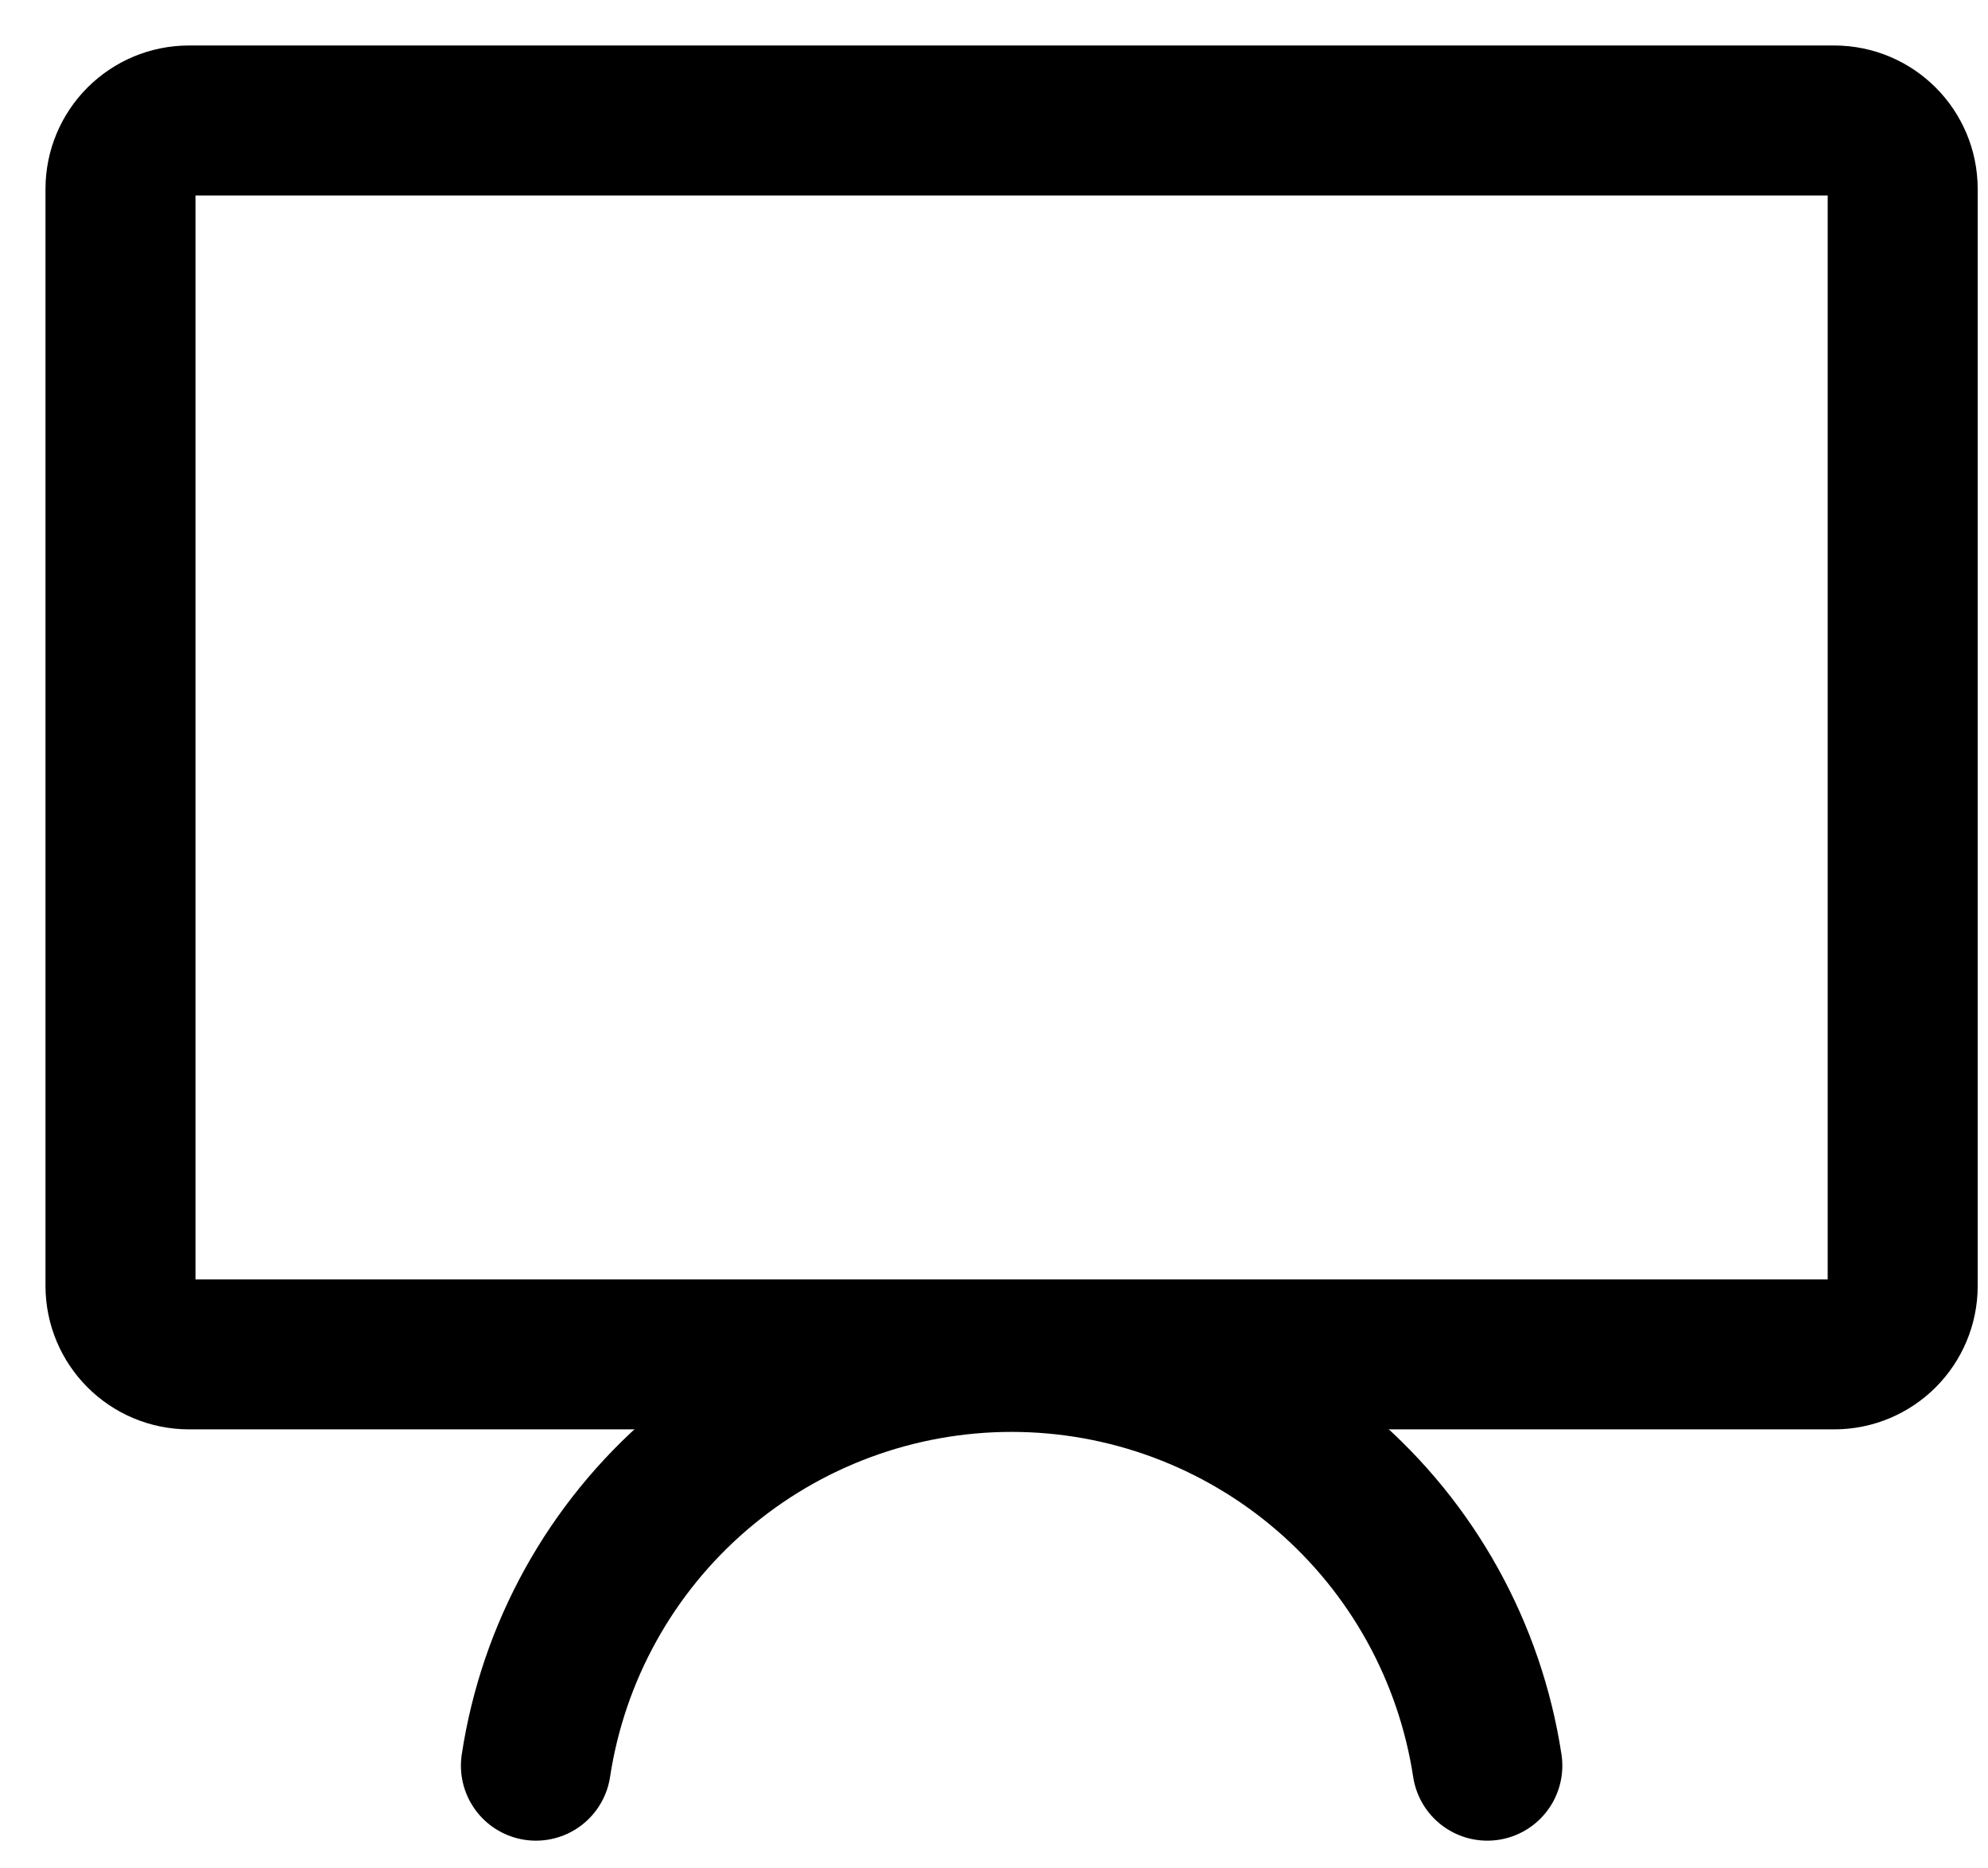
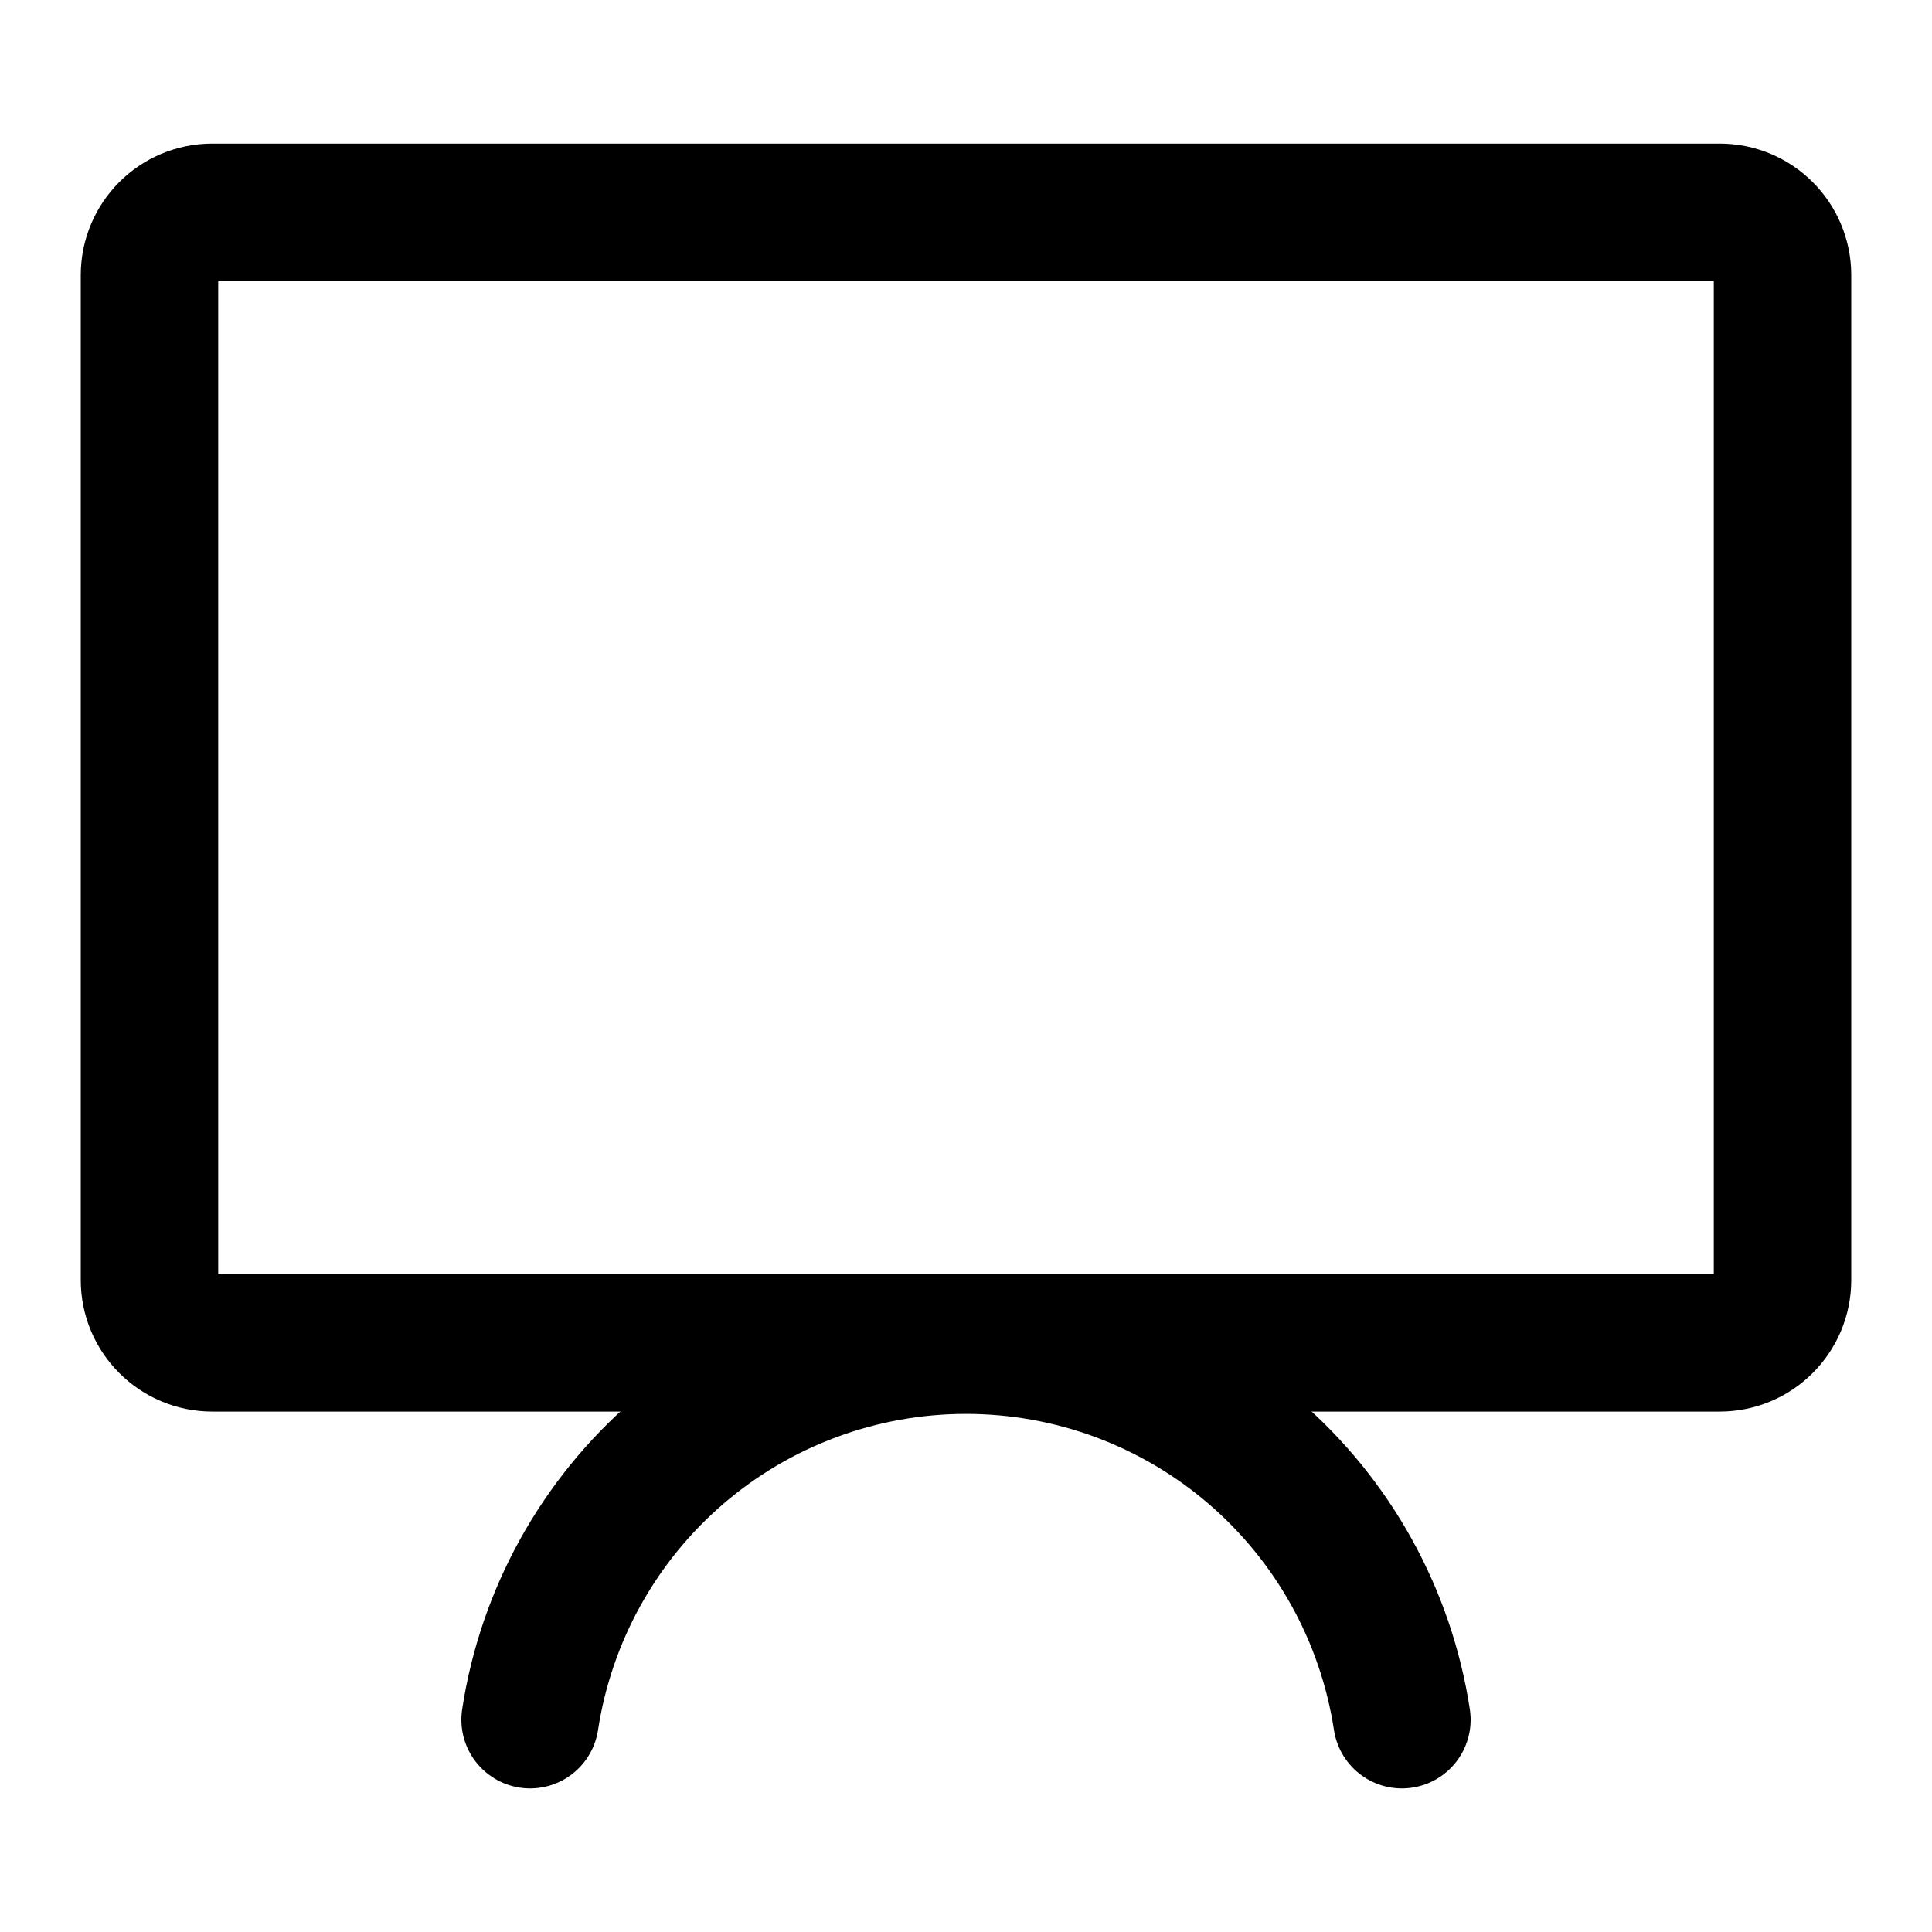
- <svg xmlns="http://www.w3.org/2000/svg" width="33" height="31" viewBox="0 0 33 31" fill="none">
-   <path d="M30.446 2H3.138C2.509 2 2 2.509 2 3.138V21.343C2 21.972 2.509 22.481 3.138 22.481H30.446C31.075 22.481 31.584 21.972 31.584 21.343V3.138C31.584 2.509 31.075 2 30.446 2Z" stroke="black" stroke-width="2.49" stroke-linecap="round" stroke-linejoin="round" />
-   <path d="M8.896 29.308C9.183 27.42 10.138 25.697 11.587 24.452C13.035 23.208 14.882 22.523 16.792 22.523C18.702 22.523 20.549 23.208 21.998 24.452C23.447 25.697 24.401 27.42 24.689 29.308" stroke="black" stroke-width="2.49" stroke-linecap="round" stroke-linejoin="round" />
+ <svg xmlns="http://www.w3.org/2000/svg" width="35" height="35" viewBox="0 0 35 35" fill="none">
+   <path d="M31.154 3.846H3.846C3.217 3.846 2.708 4.355 2.708 4.984V23.189C2.708 23.817 3.217 24.327 3.846 24.327H31.154C31.783 24.327 32.292 23.817 32.292 23.189V4.984C32.292 4.355 31.783 3.846 31.154 3.846Z" stroke="black" stroke-width="2.49" stroke-linecap="round" stroke-linejoin="round" />
+   <path d="M9.603 31.154C9.891 29.266 10.846 27.543 12.294 26.298C13.743 25.053 15.59 24.369 17.5 24.369C19.41 24.369 21.257 25.053 22.706 26.298C24.154 27.543 25.109 29.266 25.397 31.154" stroke="black" stroke-width="2.49" stroke-linecap="round" stroke-linejoin="round" />
</svg>
